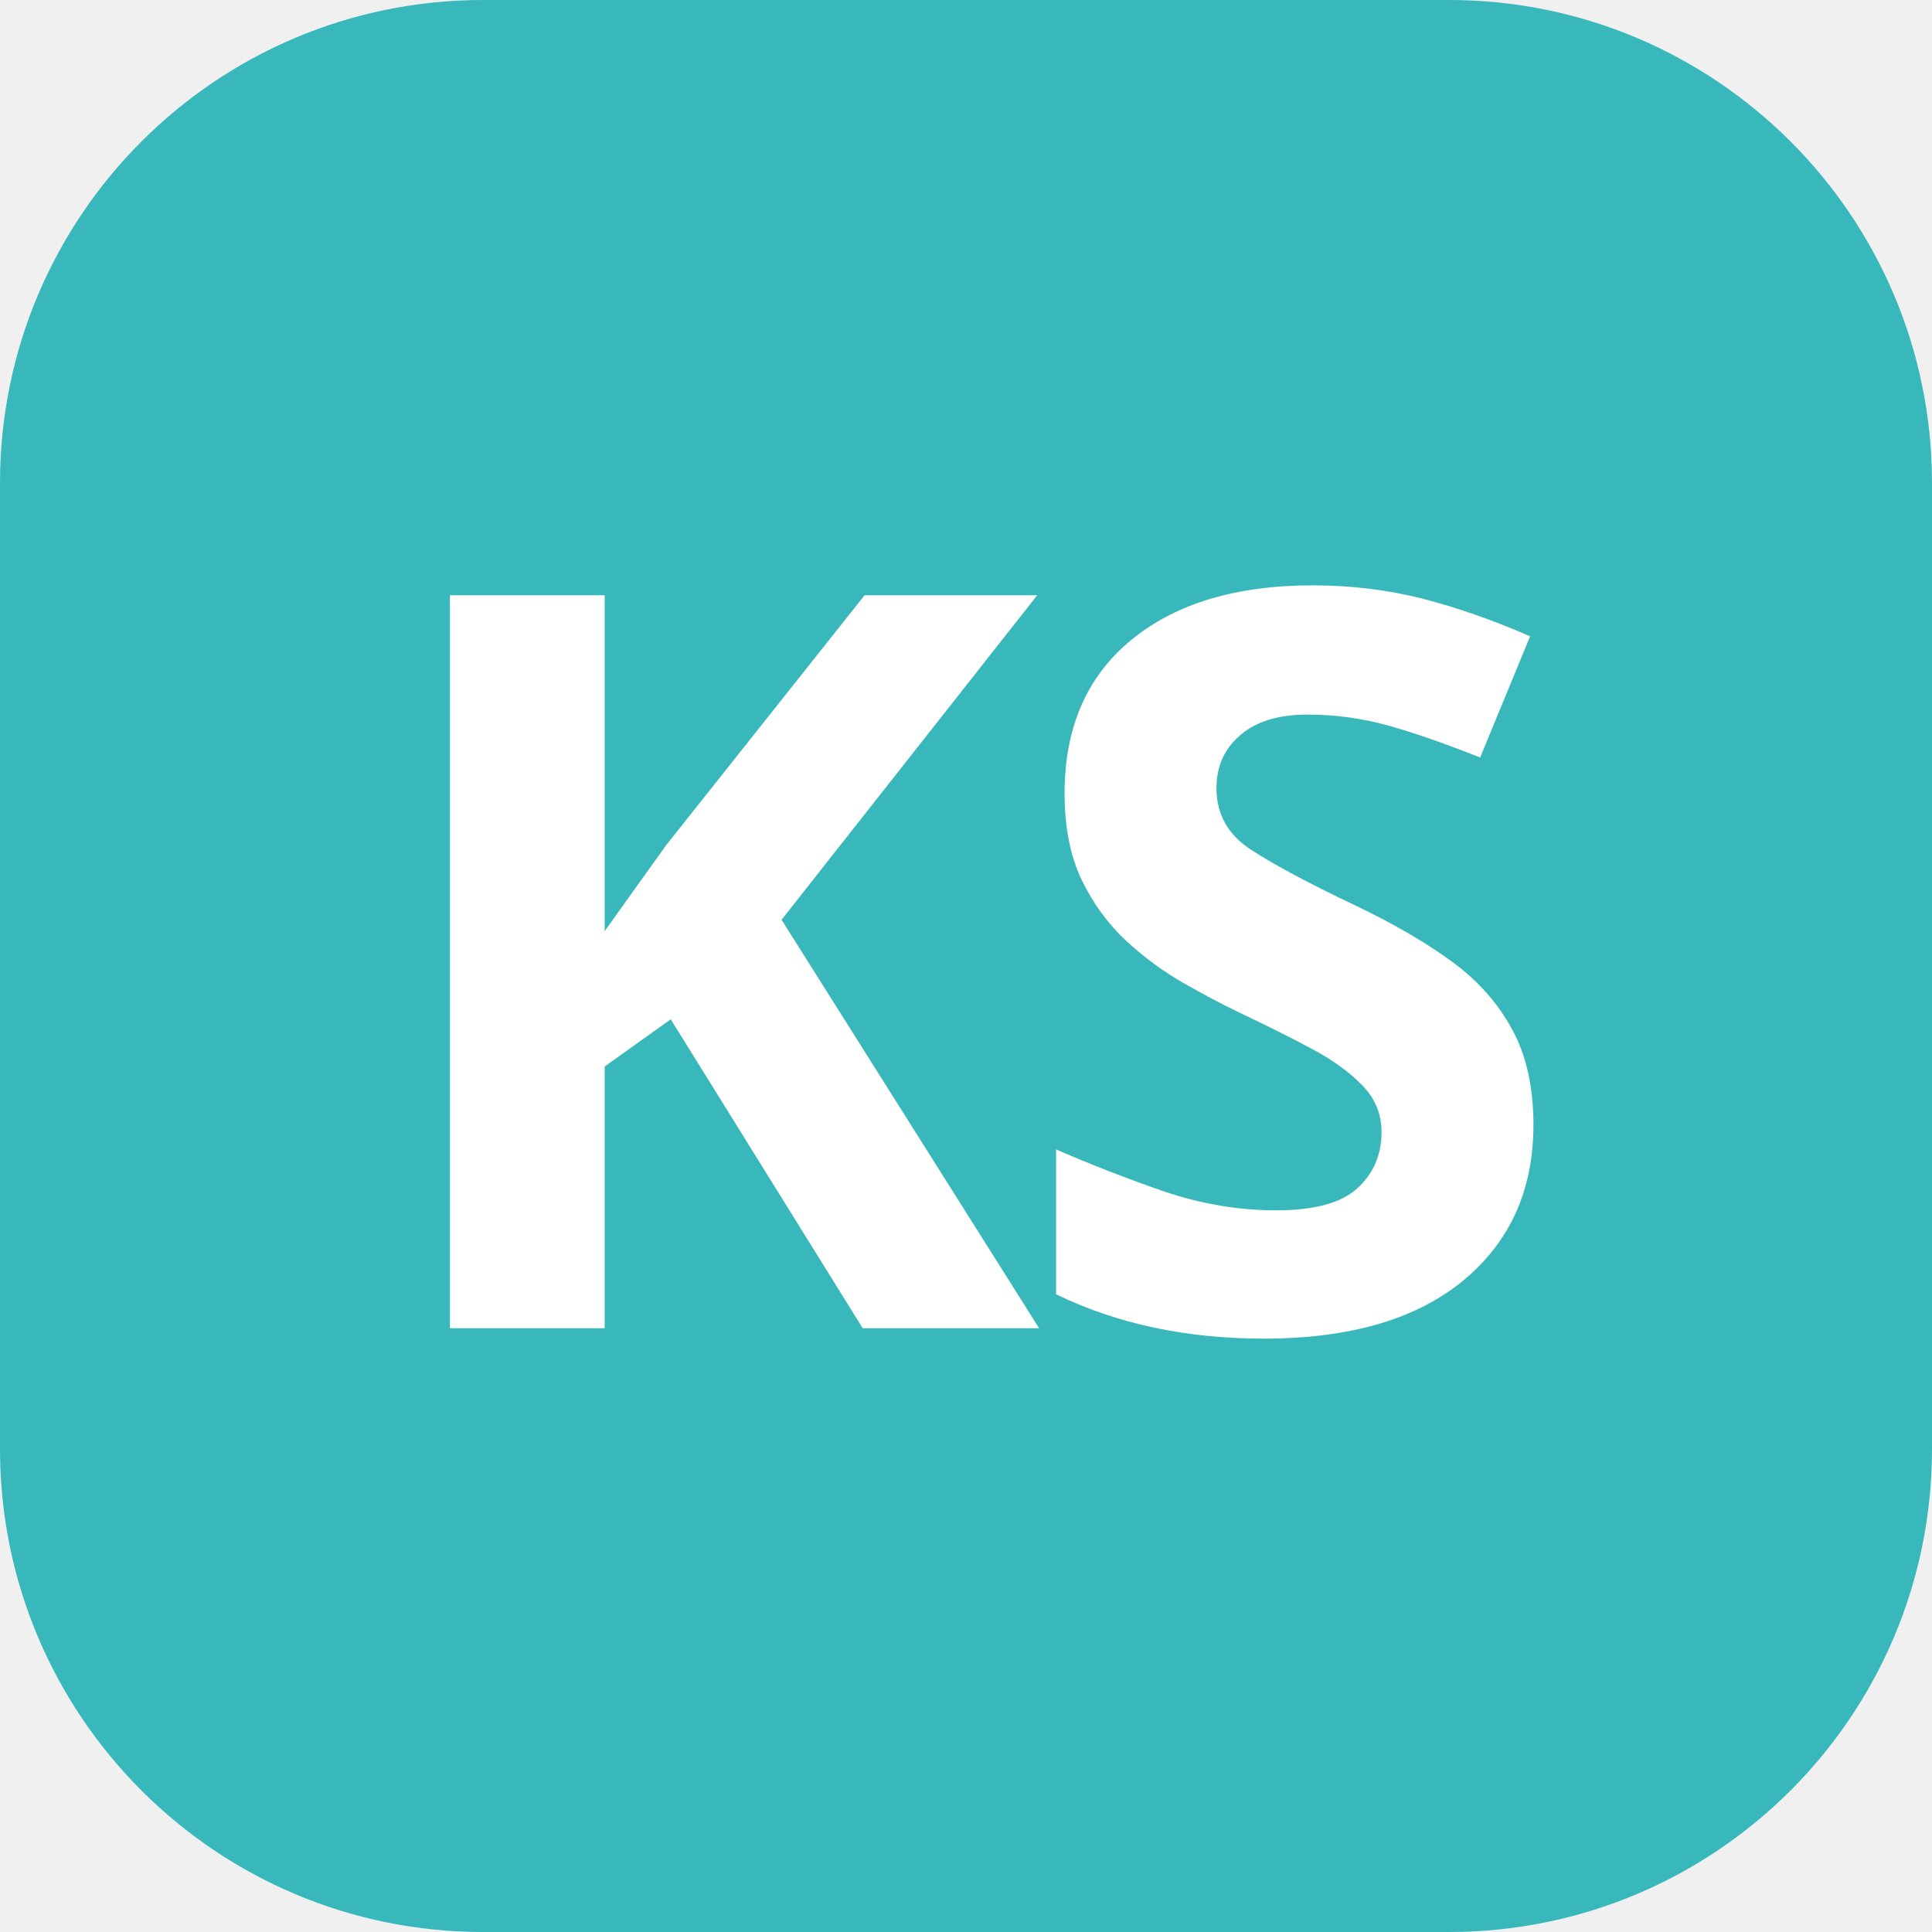
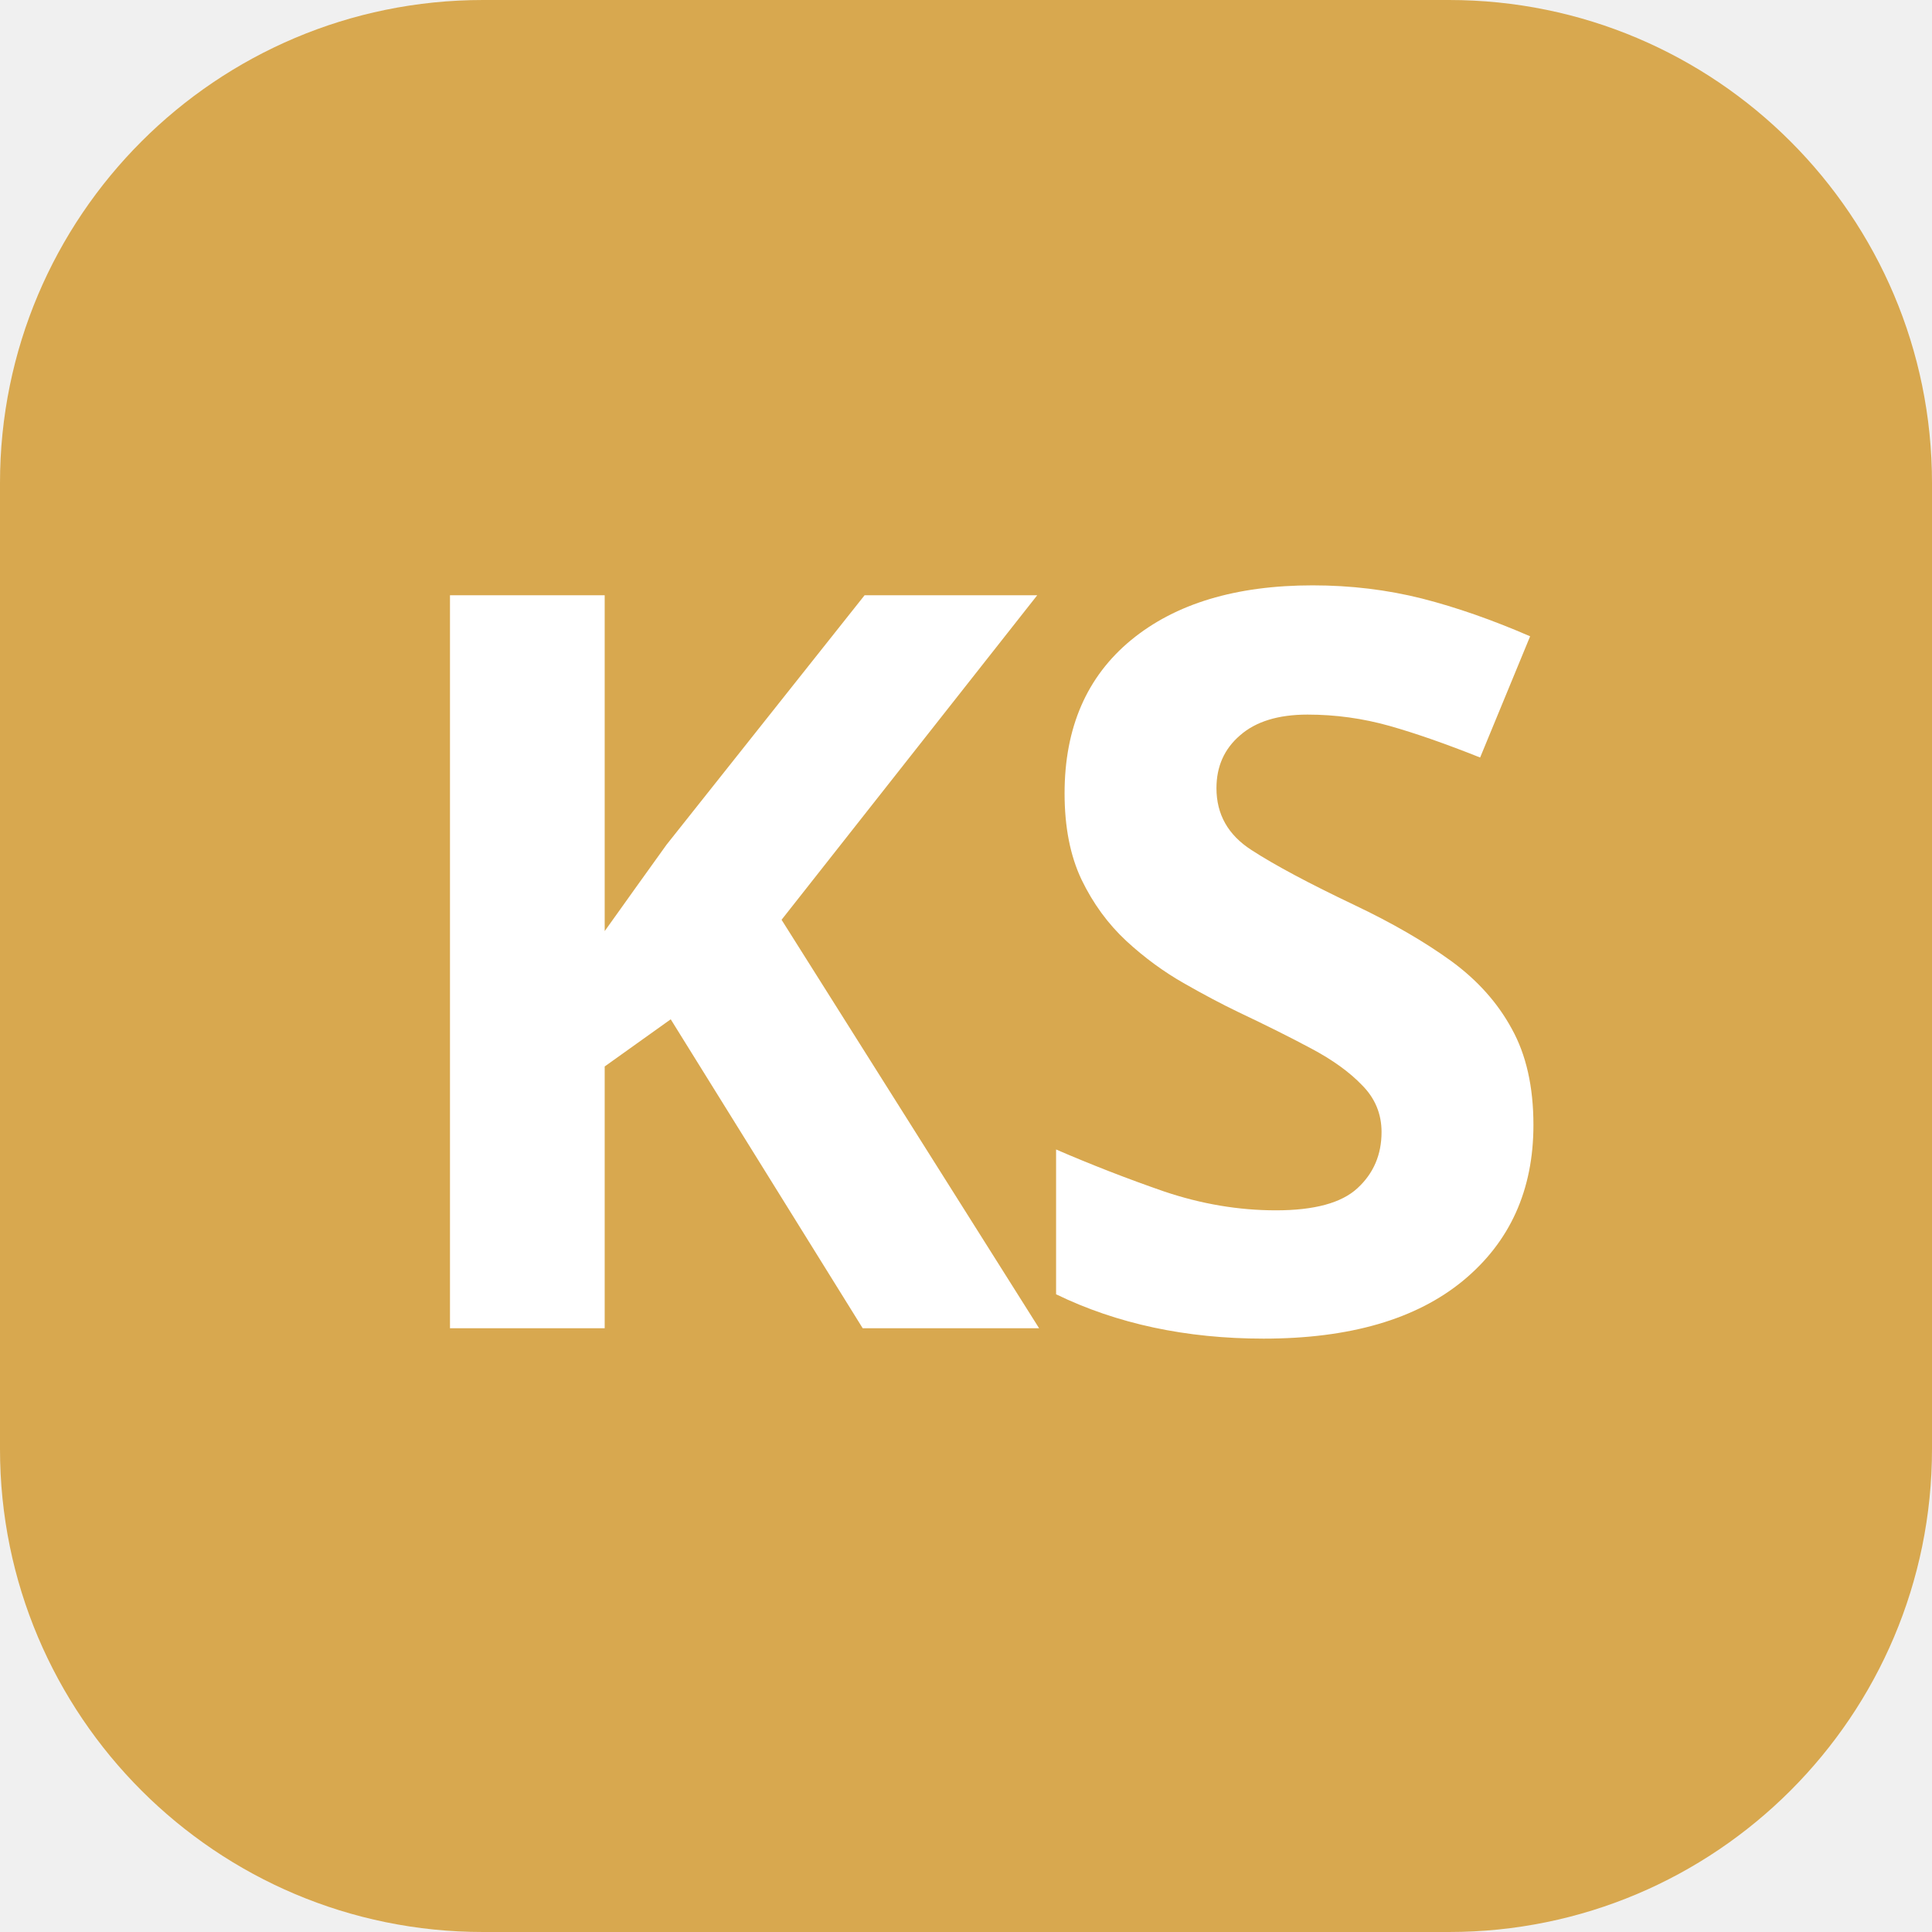
<svg xmlns="http://www.w3.org/2000/svg" width="64" height="64" viewBox="0 0 64 64">
-   <rect width="64" height="64" rx="16" fill="#39b8bc" />
+   <rect width="64" height="64" rx="16" fill="#d8a84f" />
  <text x="32" y="44" font-family="sans-serif" font-size="34" font-weight="900" fill="white" text-anchor="middle" letter-spacing="-1">KS</text>
</svg>
